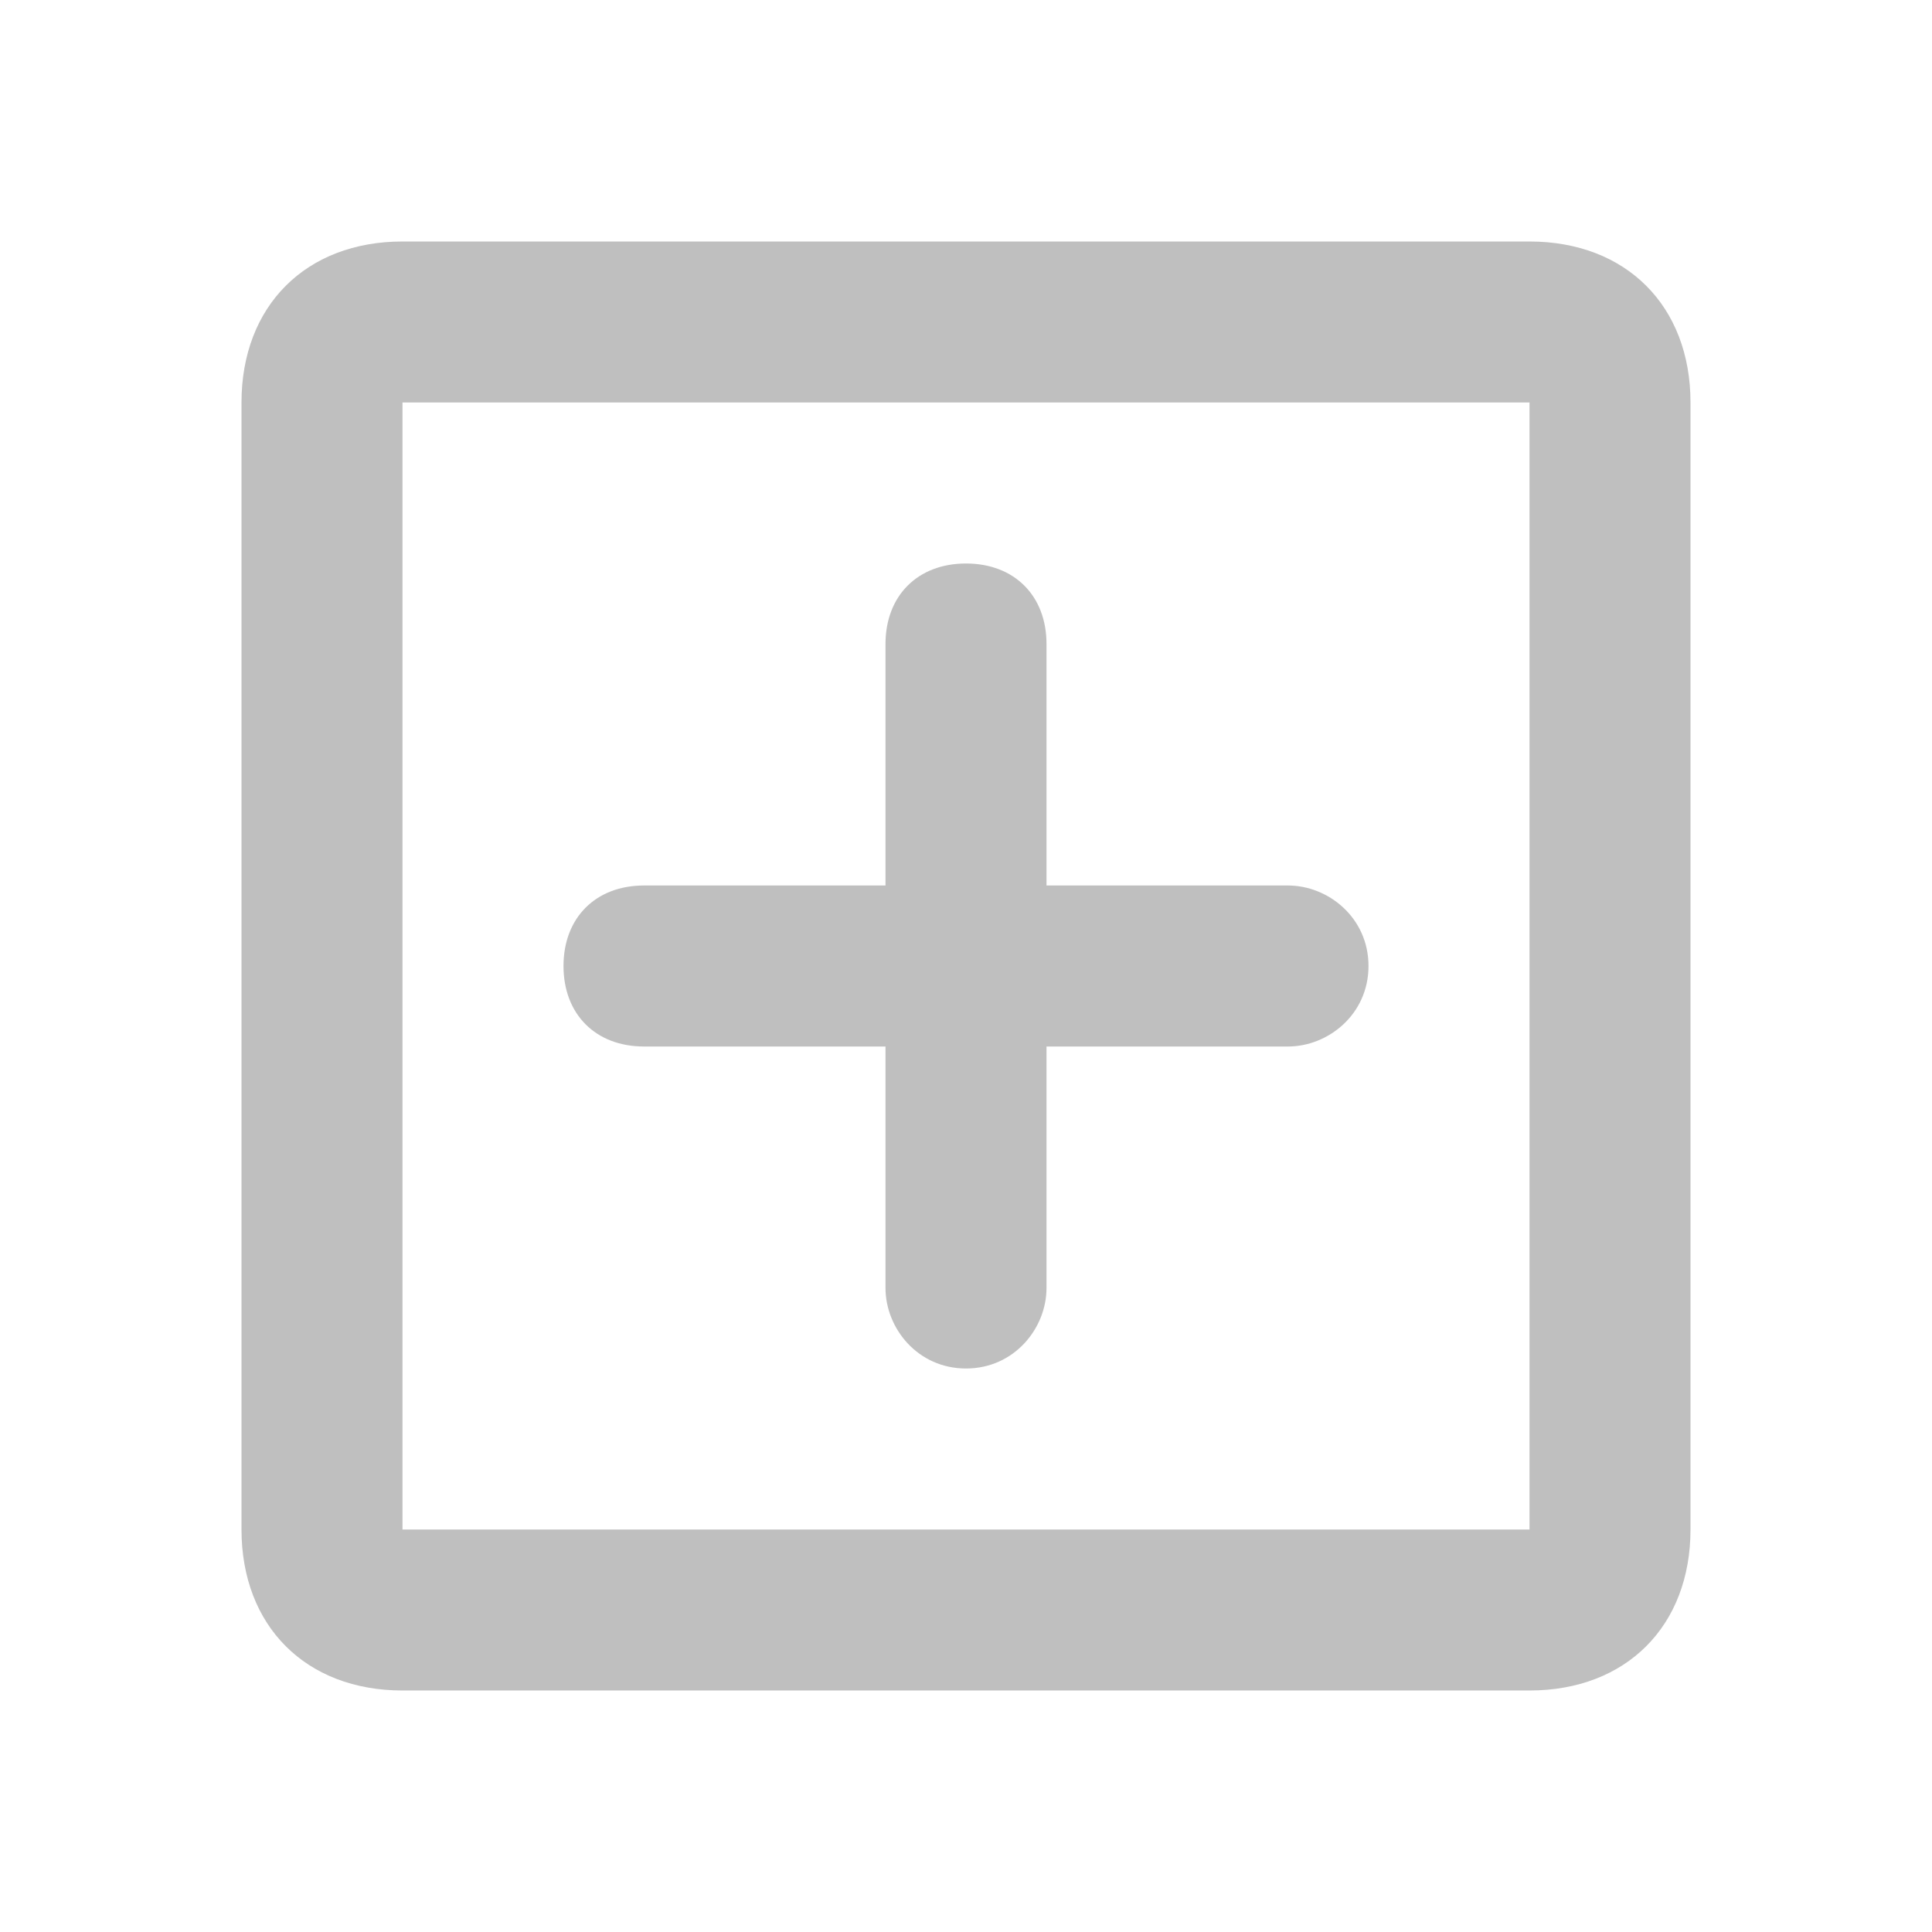
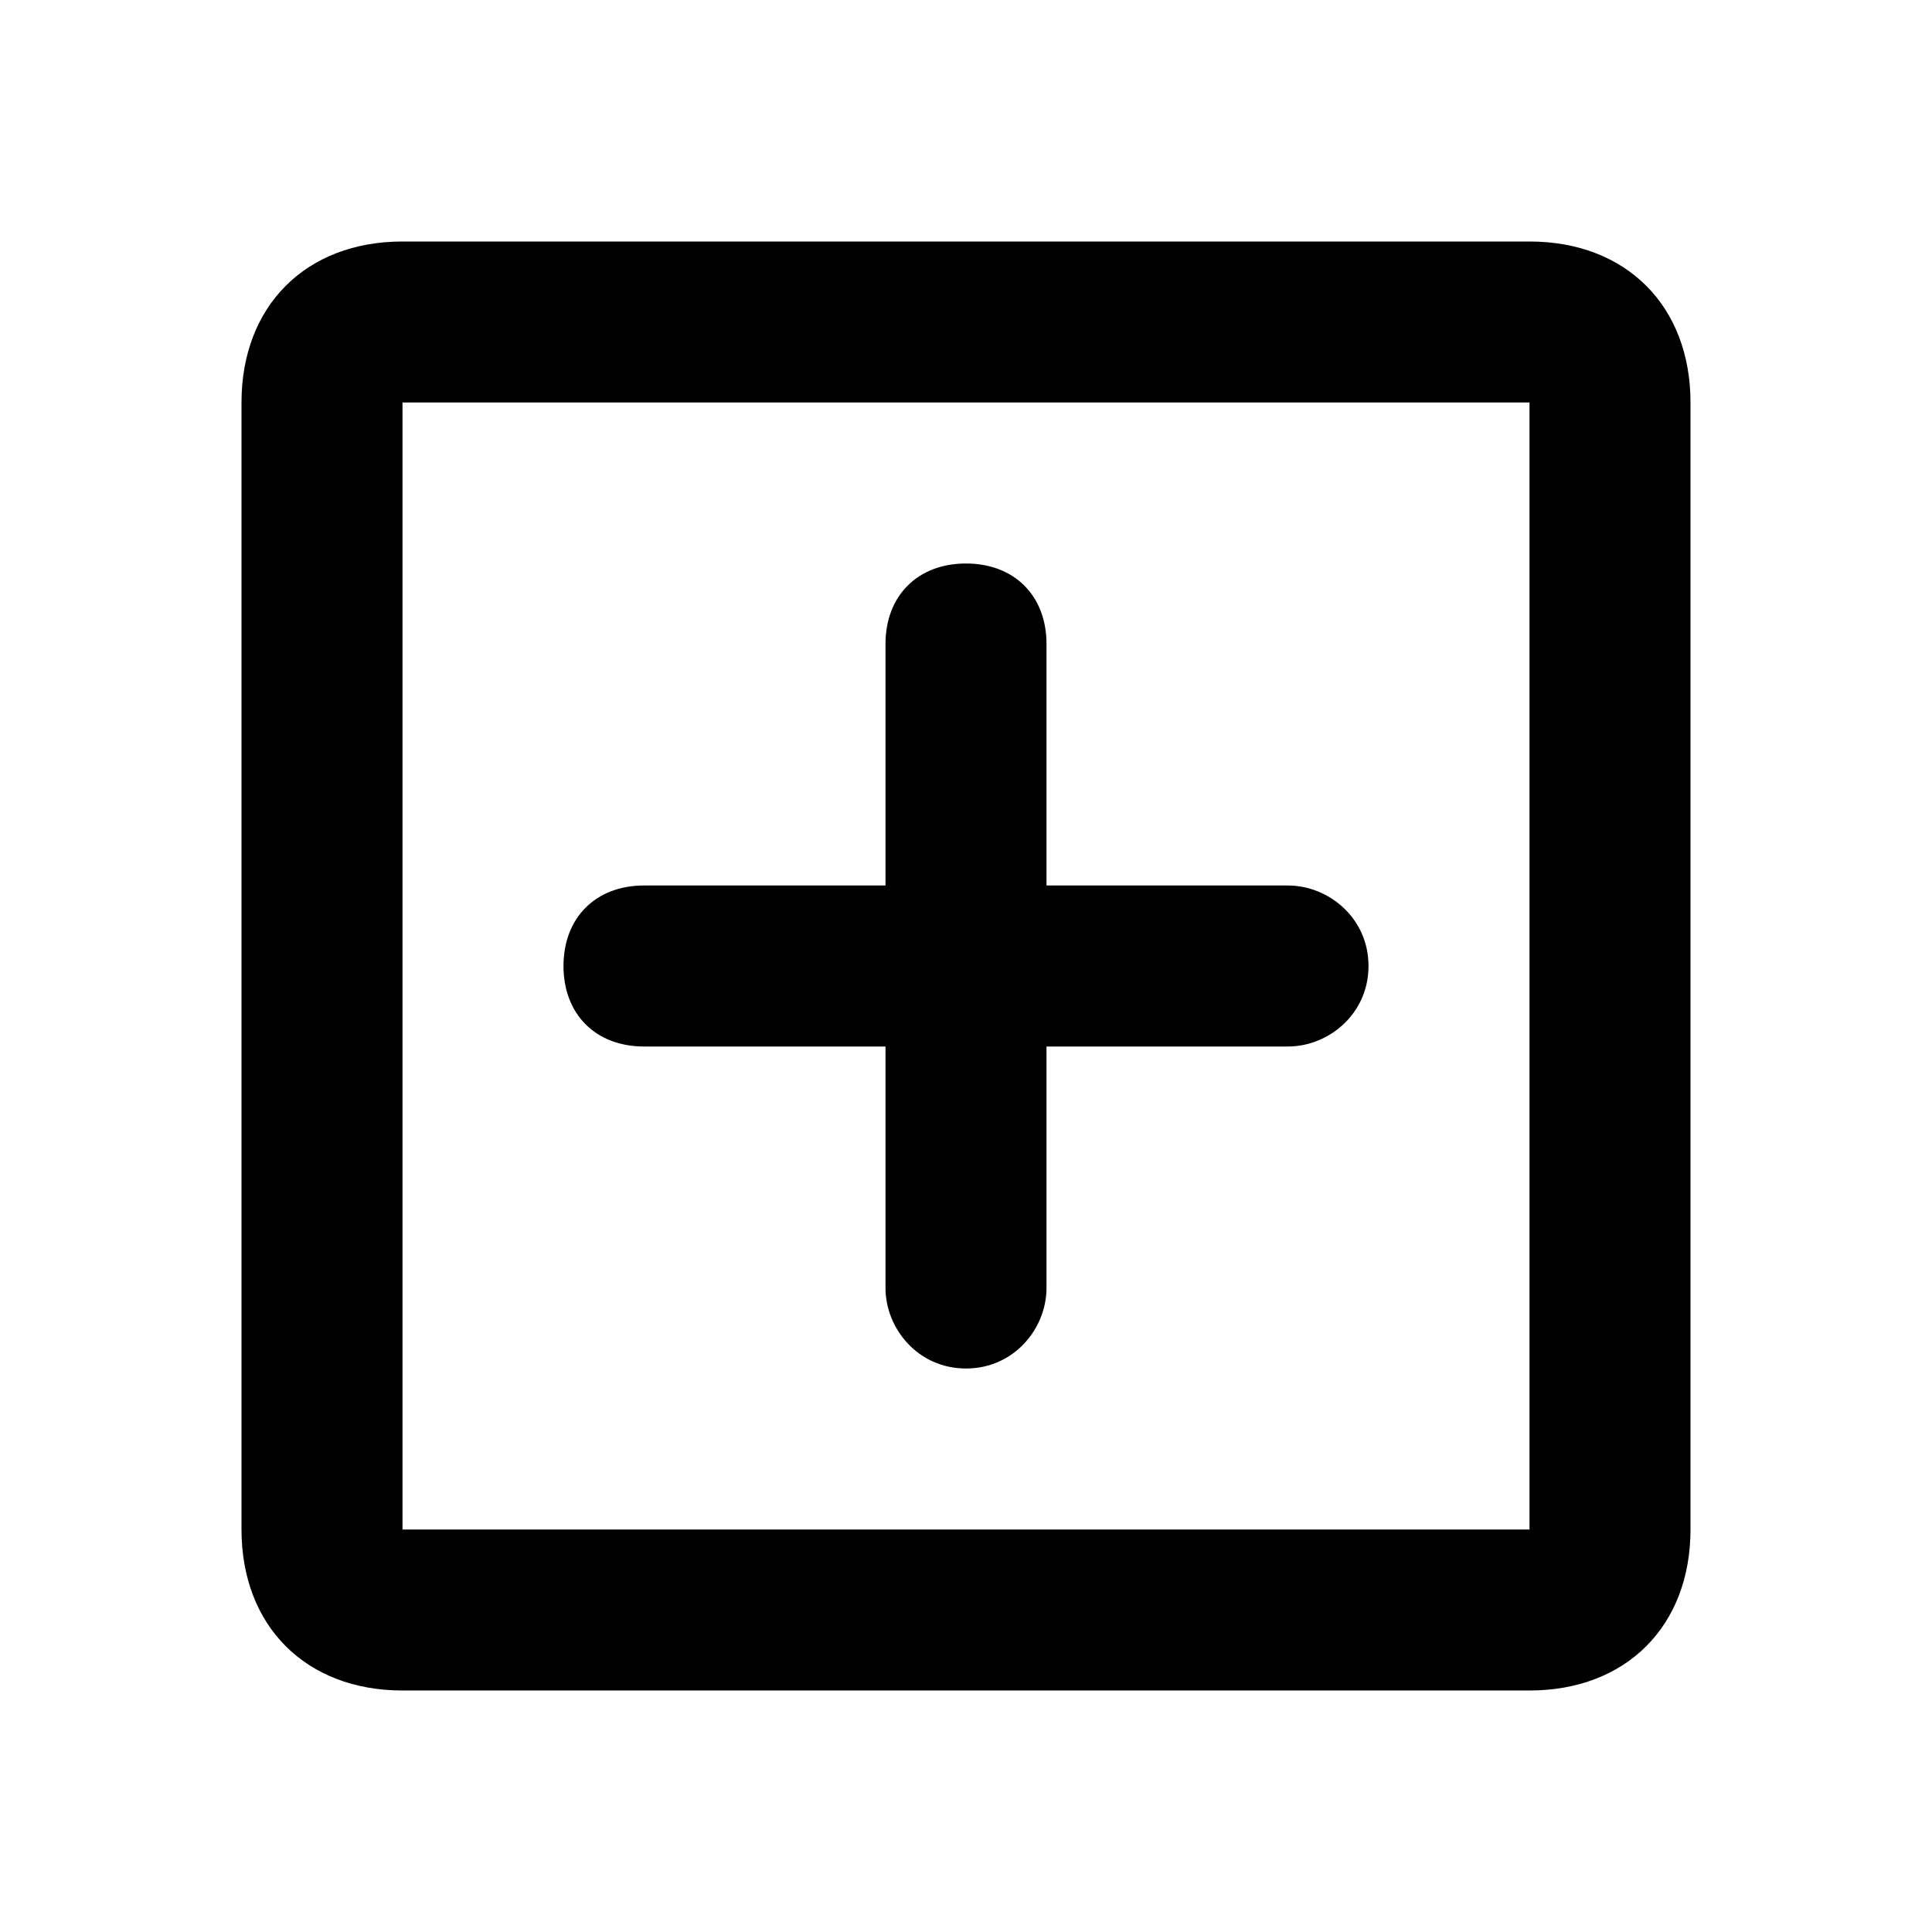
<svg xmlns="http://www.w3.org/2000/svg" t="1701681211151" class="icon" viewBox="0 0 1024 1024" version="1.1" p-id="5910" width="64" height="64">
-   <path d="M810.667 128H213.333c-51.2 0-85.333 34.133-85.333 85.333v597.333c0 51.2 34.133 85.333 85.333 85.333h597.333c51.2 0 85.333-34.133 85.333-85.333V213.333c0-51.2-34.133-85.333-85.333-85.333z m0 682.667H213.333V213.333h597.333v597.333z" fill="#bfbfbf" p-id="5911" />
-   <path d="M682.667 469.333h-128V341.333c0-25.6-17.067-42.667-42.667-42.667s-42.667 17.067-42.667 42.667v128H341.333c-25.6 0-42.667 17.067-42.667 42.667s17.067 42.667 42.667 42.667h128v128c0 21.333 17.067 42.667 42.667 42.667s42.667-21.333 42.667-42.667v-128h128c21.333 0 42.667-17.067 42.667-42.667s-21.333-42.667-42.667-42.667z" fill="#bfbfbf" p-id="5912" />
+   <path d="M810.667 128H213.333c-51.2 0-85.333 34.133-85.333 85.333v597.333c0 51.2 34.133 85.333 85.333 85.333h597.333c51.2 0 85.333-34.133 85.333-85.333V213.333c0-51.2-34.133-85.333-85.333-85.333z m0 682.667H213.333V213.333h597.333v597.333z" p-id="5911">
+     </path>
+   <path d="M682.667 469.333h-128V341.333c0-25.6-17.067-42.667-42.667-42.667s-42.667 17.067-42.667 42.667v128H341.333c-25.6 0-42.667 17.067-42.667 42.667s17.067 42.667 42.667 42.667h128v128c0 21.333 17.067 42.667 42.667 42.667s42.667-21.333 42.667-42.667v-128h128c21.333 0 42.667-17.067 42.667-42.667s-21.333-42.667-42.667-42.667z" p-id="5912" />
</svg>
